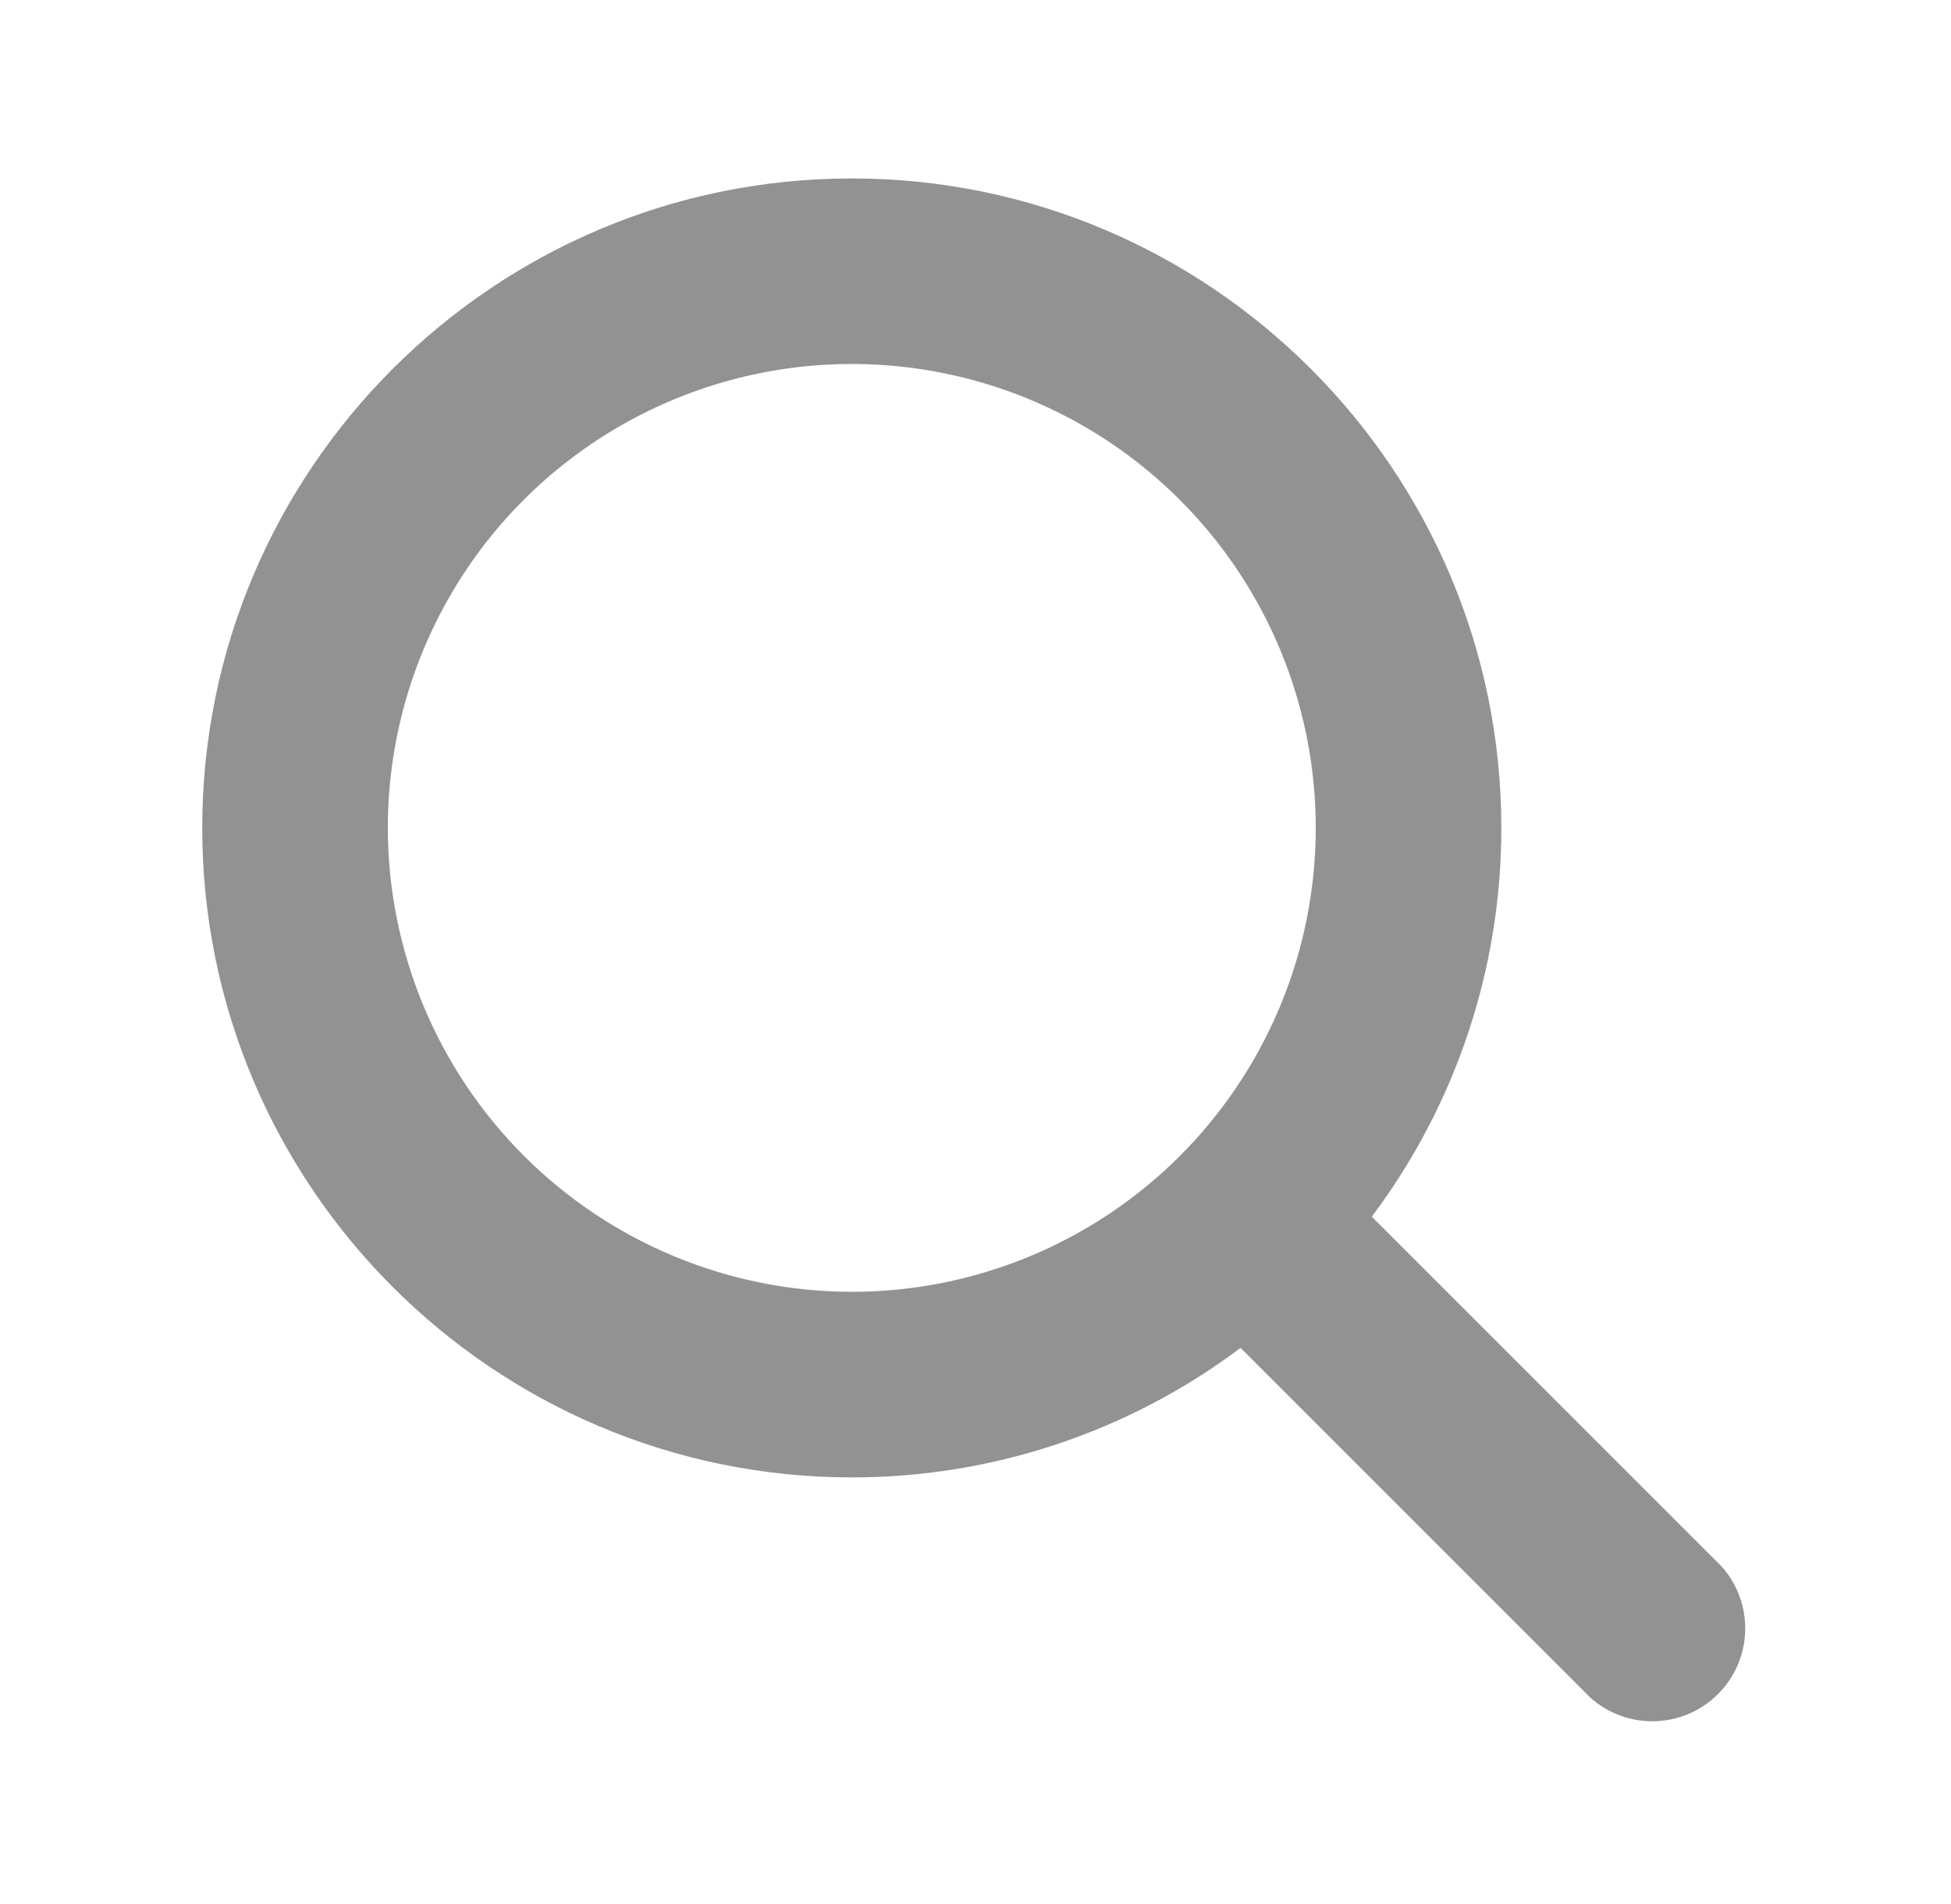
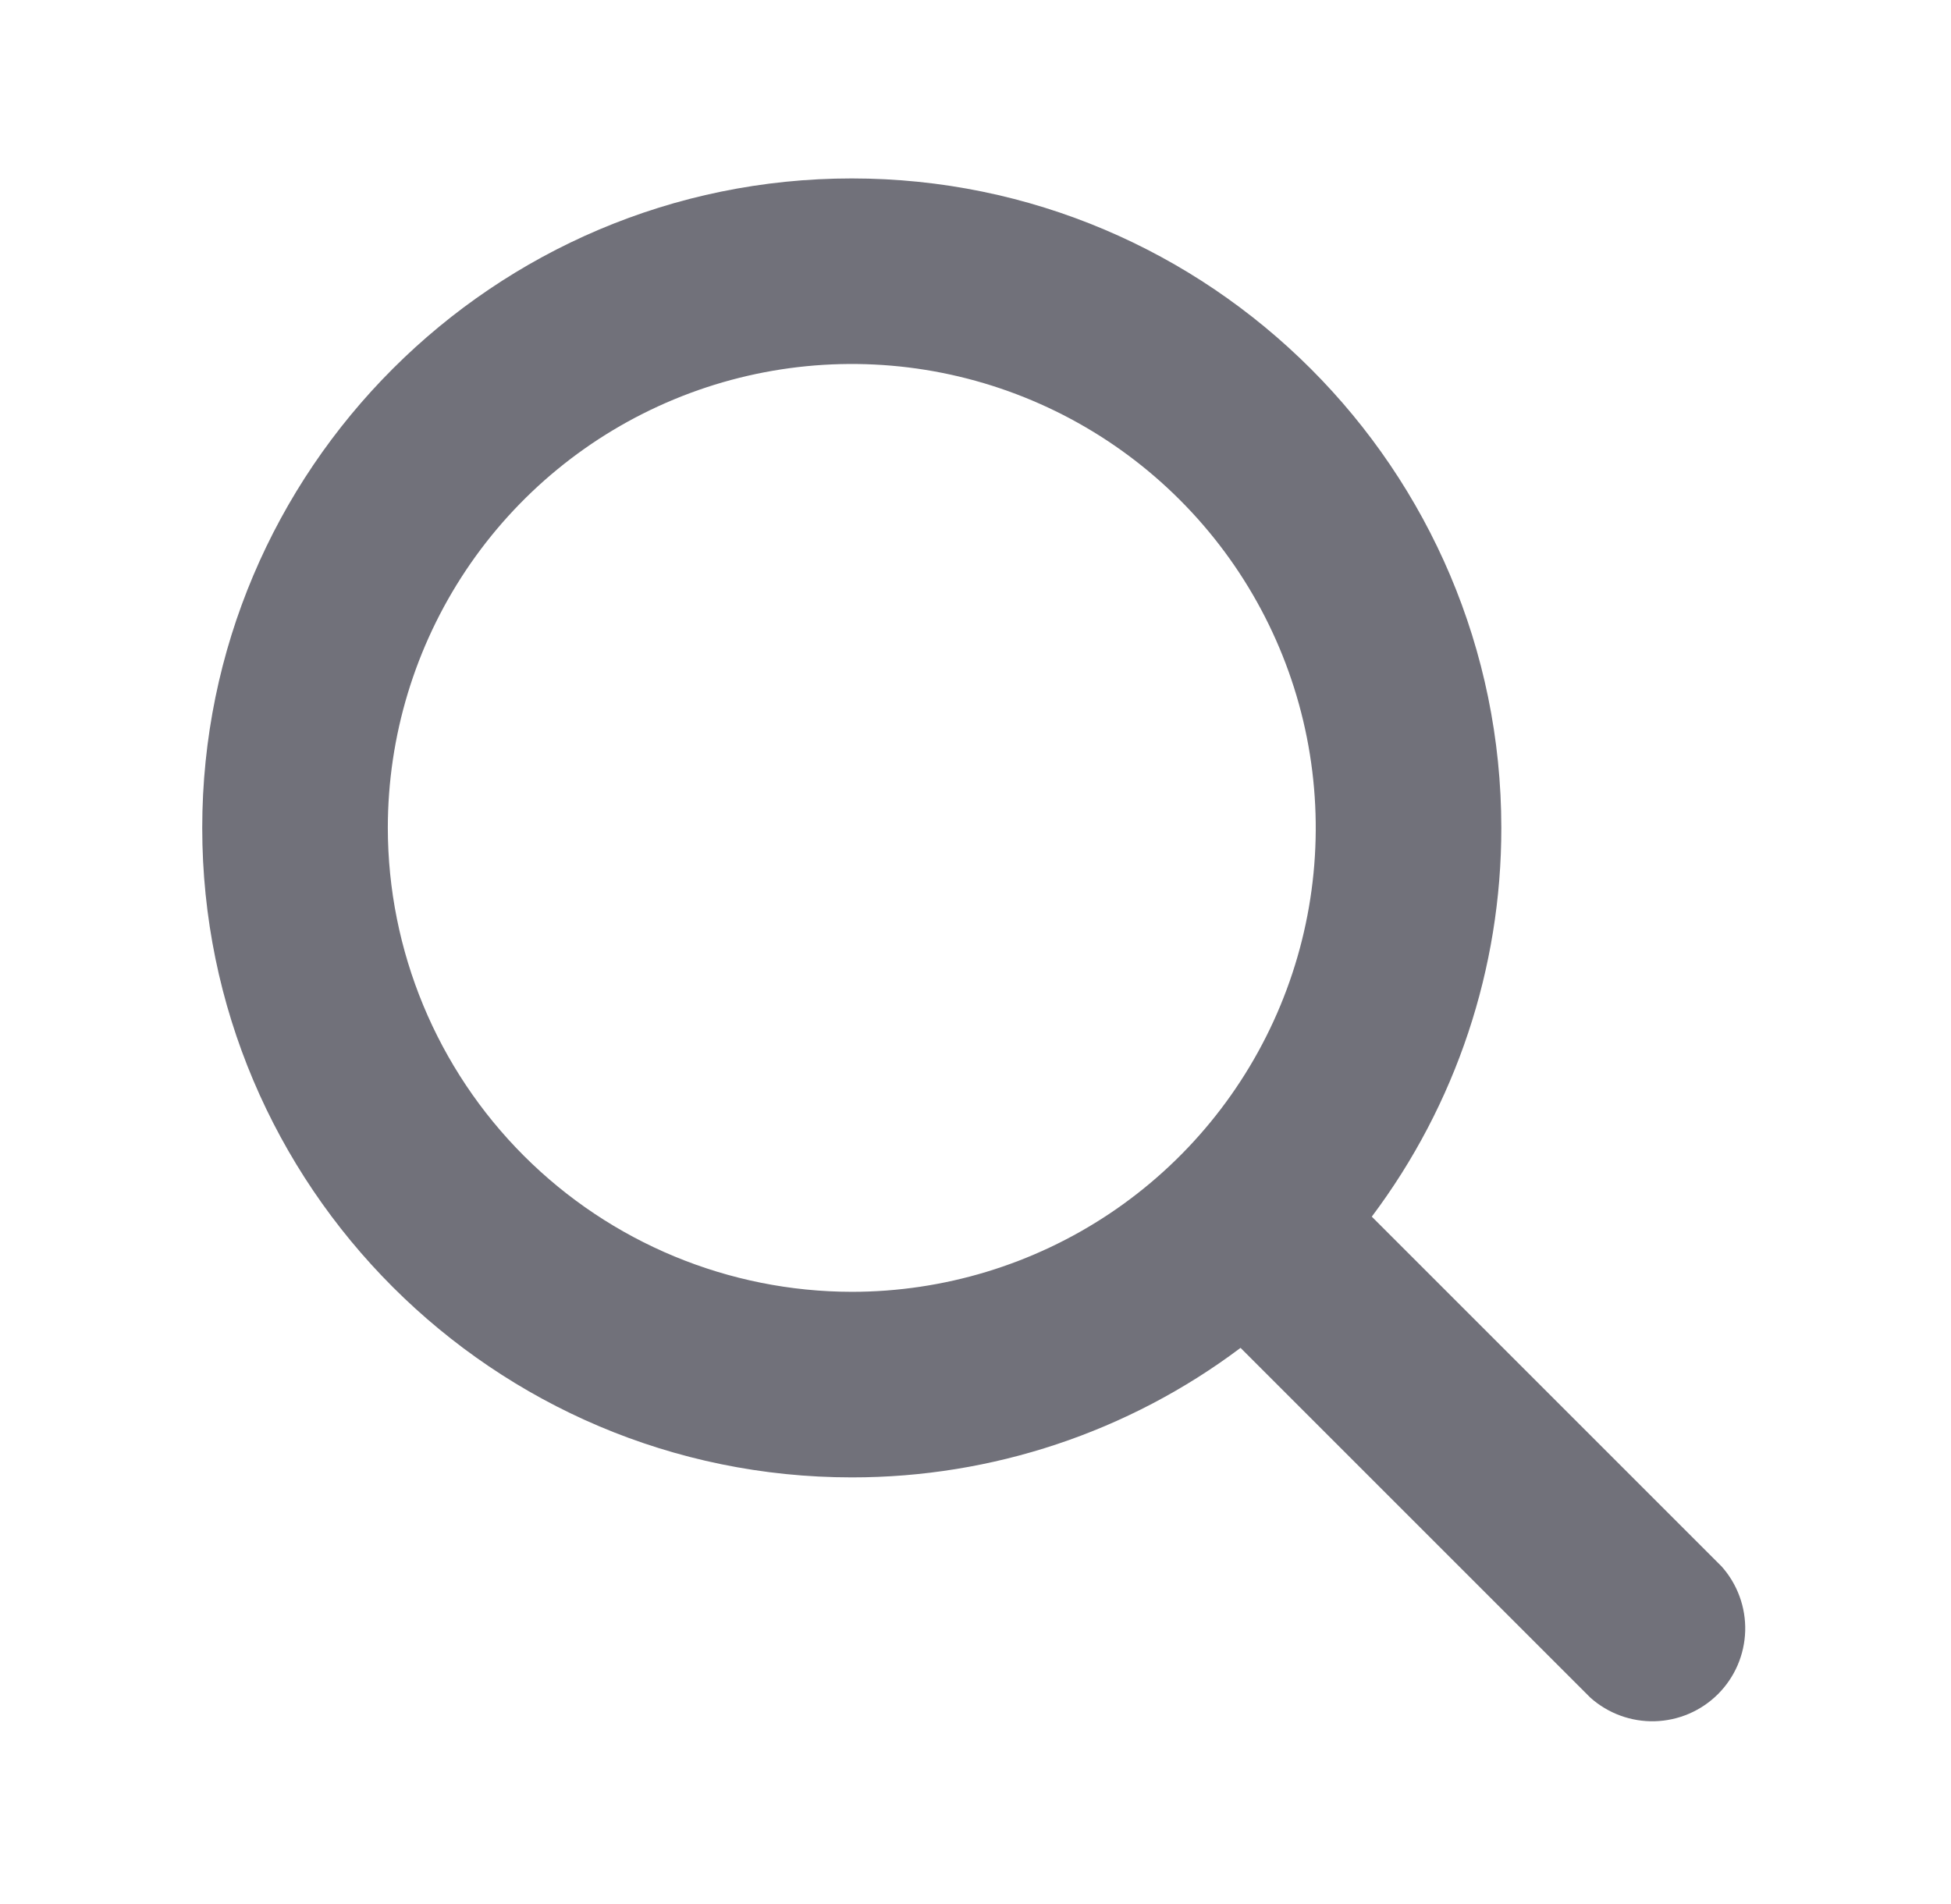
<svg xmlns="http://www.w3.org/2000/svg" width="41" height="40" viewBox="0 0 41 40" fill="none">
-   <path d="M36.179 32.921L28.828 25.57C30.598 23.214 31.553 20.347 31.55 17.4C31.55 9.873 25.427 3.75 17.9 3.75C10.373 3.75 4.25 9.873 4.25 17.4C4.25 24.927 10.373 31.05 17.9 31.05C20.847 31.053 23.714 30.098 26.07 28.328L33.421 35.679C33.793 36.011 34.279 36.189 34.777 36.175C35.276 36.161 35.751 35.957 36.104 35.604C36.457 35.251 36.661 34.776 36.675 34.277C36.689 33.779 36.511 33.293 36.179 32.921ZM8.15 17.4C8.15 15.472 8.722 13.587 9.793 11.983C10.864 10.38 12.387 9.13 14.169 8.392C15.95 7.654 17.911 7.461 19.802 7.837C21.693 8.214 23.431 9.142 24.794 10.506C26.158 11.869 27.087 13.607 27.463 15.498C27.839 17.389 27.646 19.35 26.908 21.131C26.17 22.913 24.92 24.436 23.317 25.507C21.713 26.578 19.828 27.15 17.9 27.15C15.315 27.147 12.837 26.119 11.009 24.291C9.181 22.463 8.153 19.985 8.15 17.4Z" fill="#262626" fill-opacity="0.5" />
+   <path d="M36.179 32.921L28.828 25.57C30.598 23.214 31.553 20.347 31.55 17.4C31.55 9.873 25.427 3.75 17.9 3.75C10.373 3.75 4.25 9.873 4.25 17.4C4.25 24.927 10.373 31.05 17.9 31.05C20.847 31.053 23.714 30.098 26.07 28.328L33.421 35.679C33.793 36.011 34.279 36.189 34.777 36.175C35.276 36.161 35.751 35.957 36.104 35.604C36.457 35.251 36.661 34.776 36.675 34.277C36.689 33.779 36.511 33.293 36.179 32.921ZM8.15 17.4C8.15 15.472 8.722 13.587 9.793 11.983C10.864 10.38 12.387 9.13 14.169 8.392C15.95 7.654 17.911 7.461 19.802 7.837C21.693 8.214 23.431 9.142 24.794 10.506C26.158 11.869 27.087 13.607 27.463 15.498C27.839 17.389 27.646 19.35 26.908 21.131C26.17 22.913 24.92 24.436 23.317 25.507C21.713 26.578 19.828 27.15 17.9 27.15C15.315 27.147 12.837 26.119 11.009 24.291C9.181 22.463 8.153 19.985 8.15 17.4Z" fill="#71717a" />
</svg>
